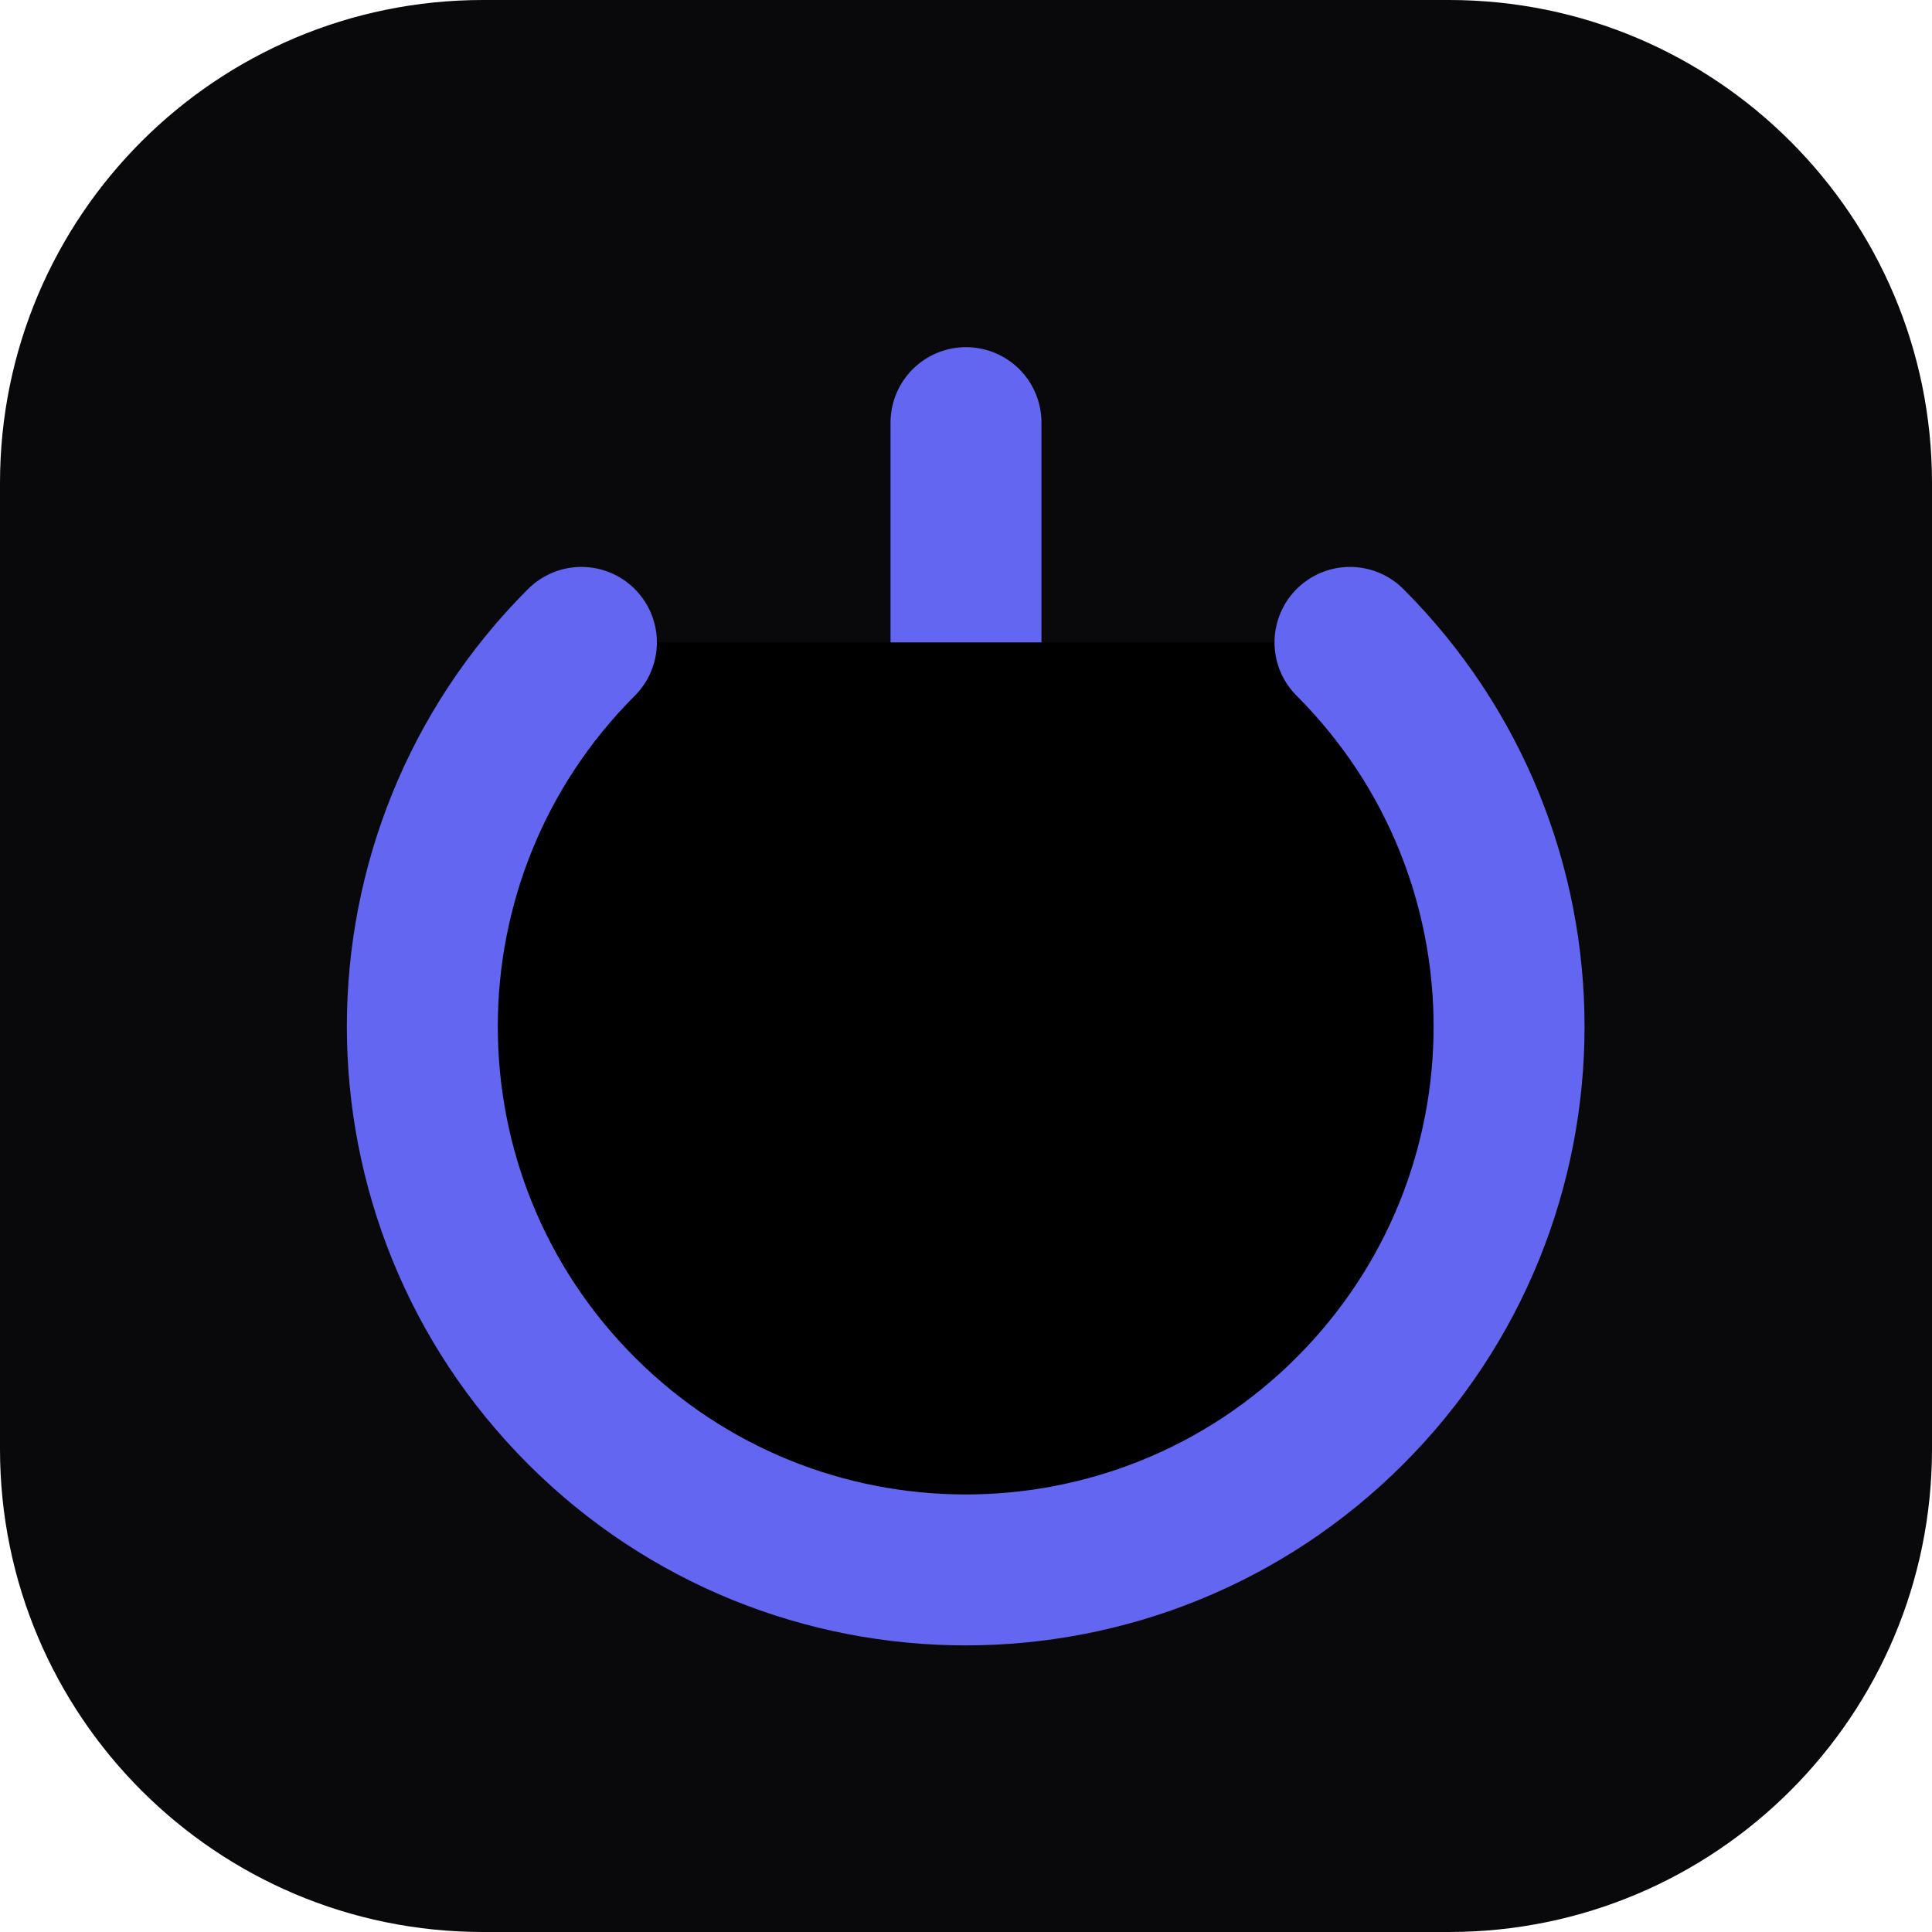
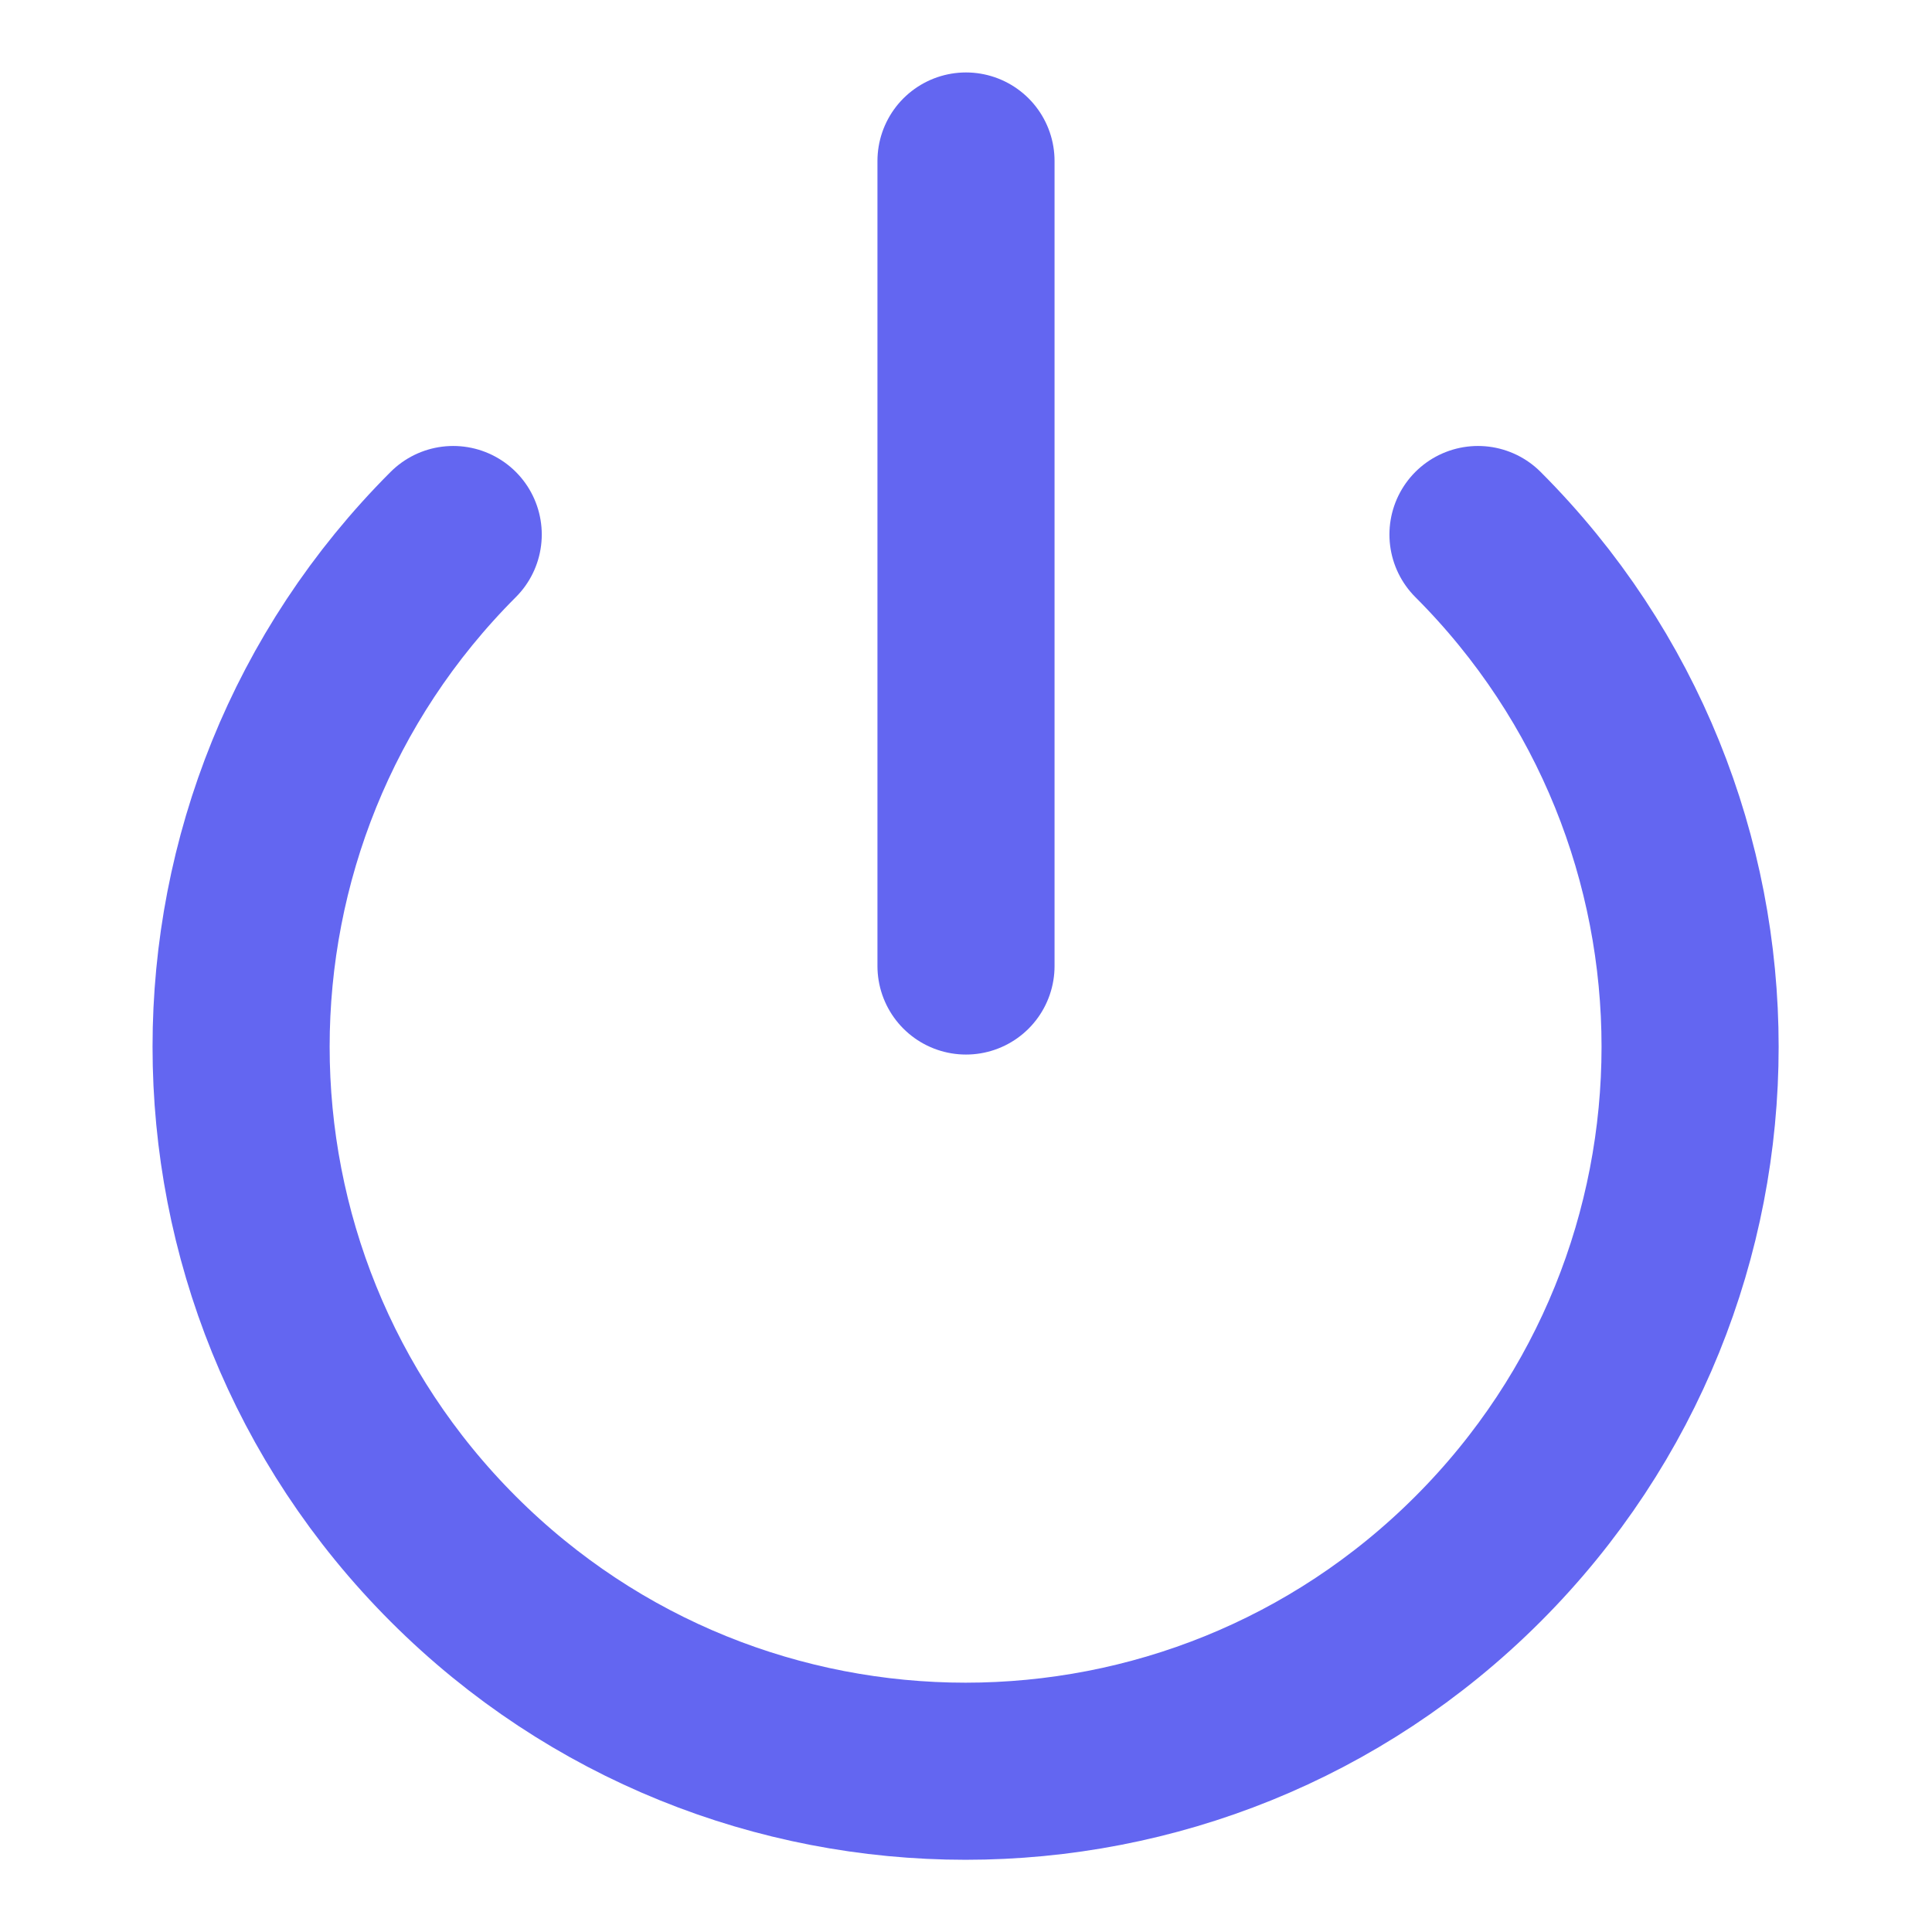
- <svg xmlns="http://www.w3.org/2000/svg" viewBox="0 0 32 32" width="32" height="32">
-   <rect width="32" height="32" rx="8" fill="#09090b" />
-   <g transform="translate(4, 4)">
-     <path d="M12 3v9" stroke="#6366f1" stroke-width="2.5" stroke-linecap="round" stroke-linejoin="round" />
-     <path d="M18.36 6.64a9 9 0 1 1-12.73 0" stroke="#6366f1" stroke-width="2.5" stroke-linecap="round" stroke-linejoin="round" />
-   </g>
+ <svg xmlns="http://www.w3.org/2000/svg" width="24" height="24" viewBox="0 0 24 24" fill="none" stroke="#6366f1" stroke-width="2.2" stroke-linecap="round" stroke-linejoin="round">
+   <path d="M12 2v10" />
+   <path d="M18.36 6.64a9 9 0 1 1-12.73 0" />
</svg>
